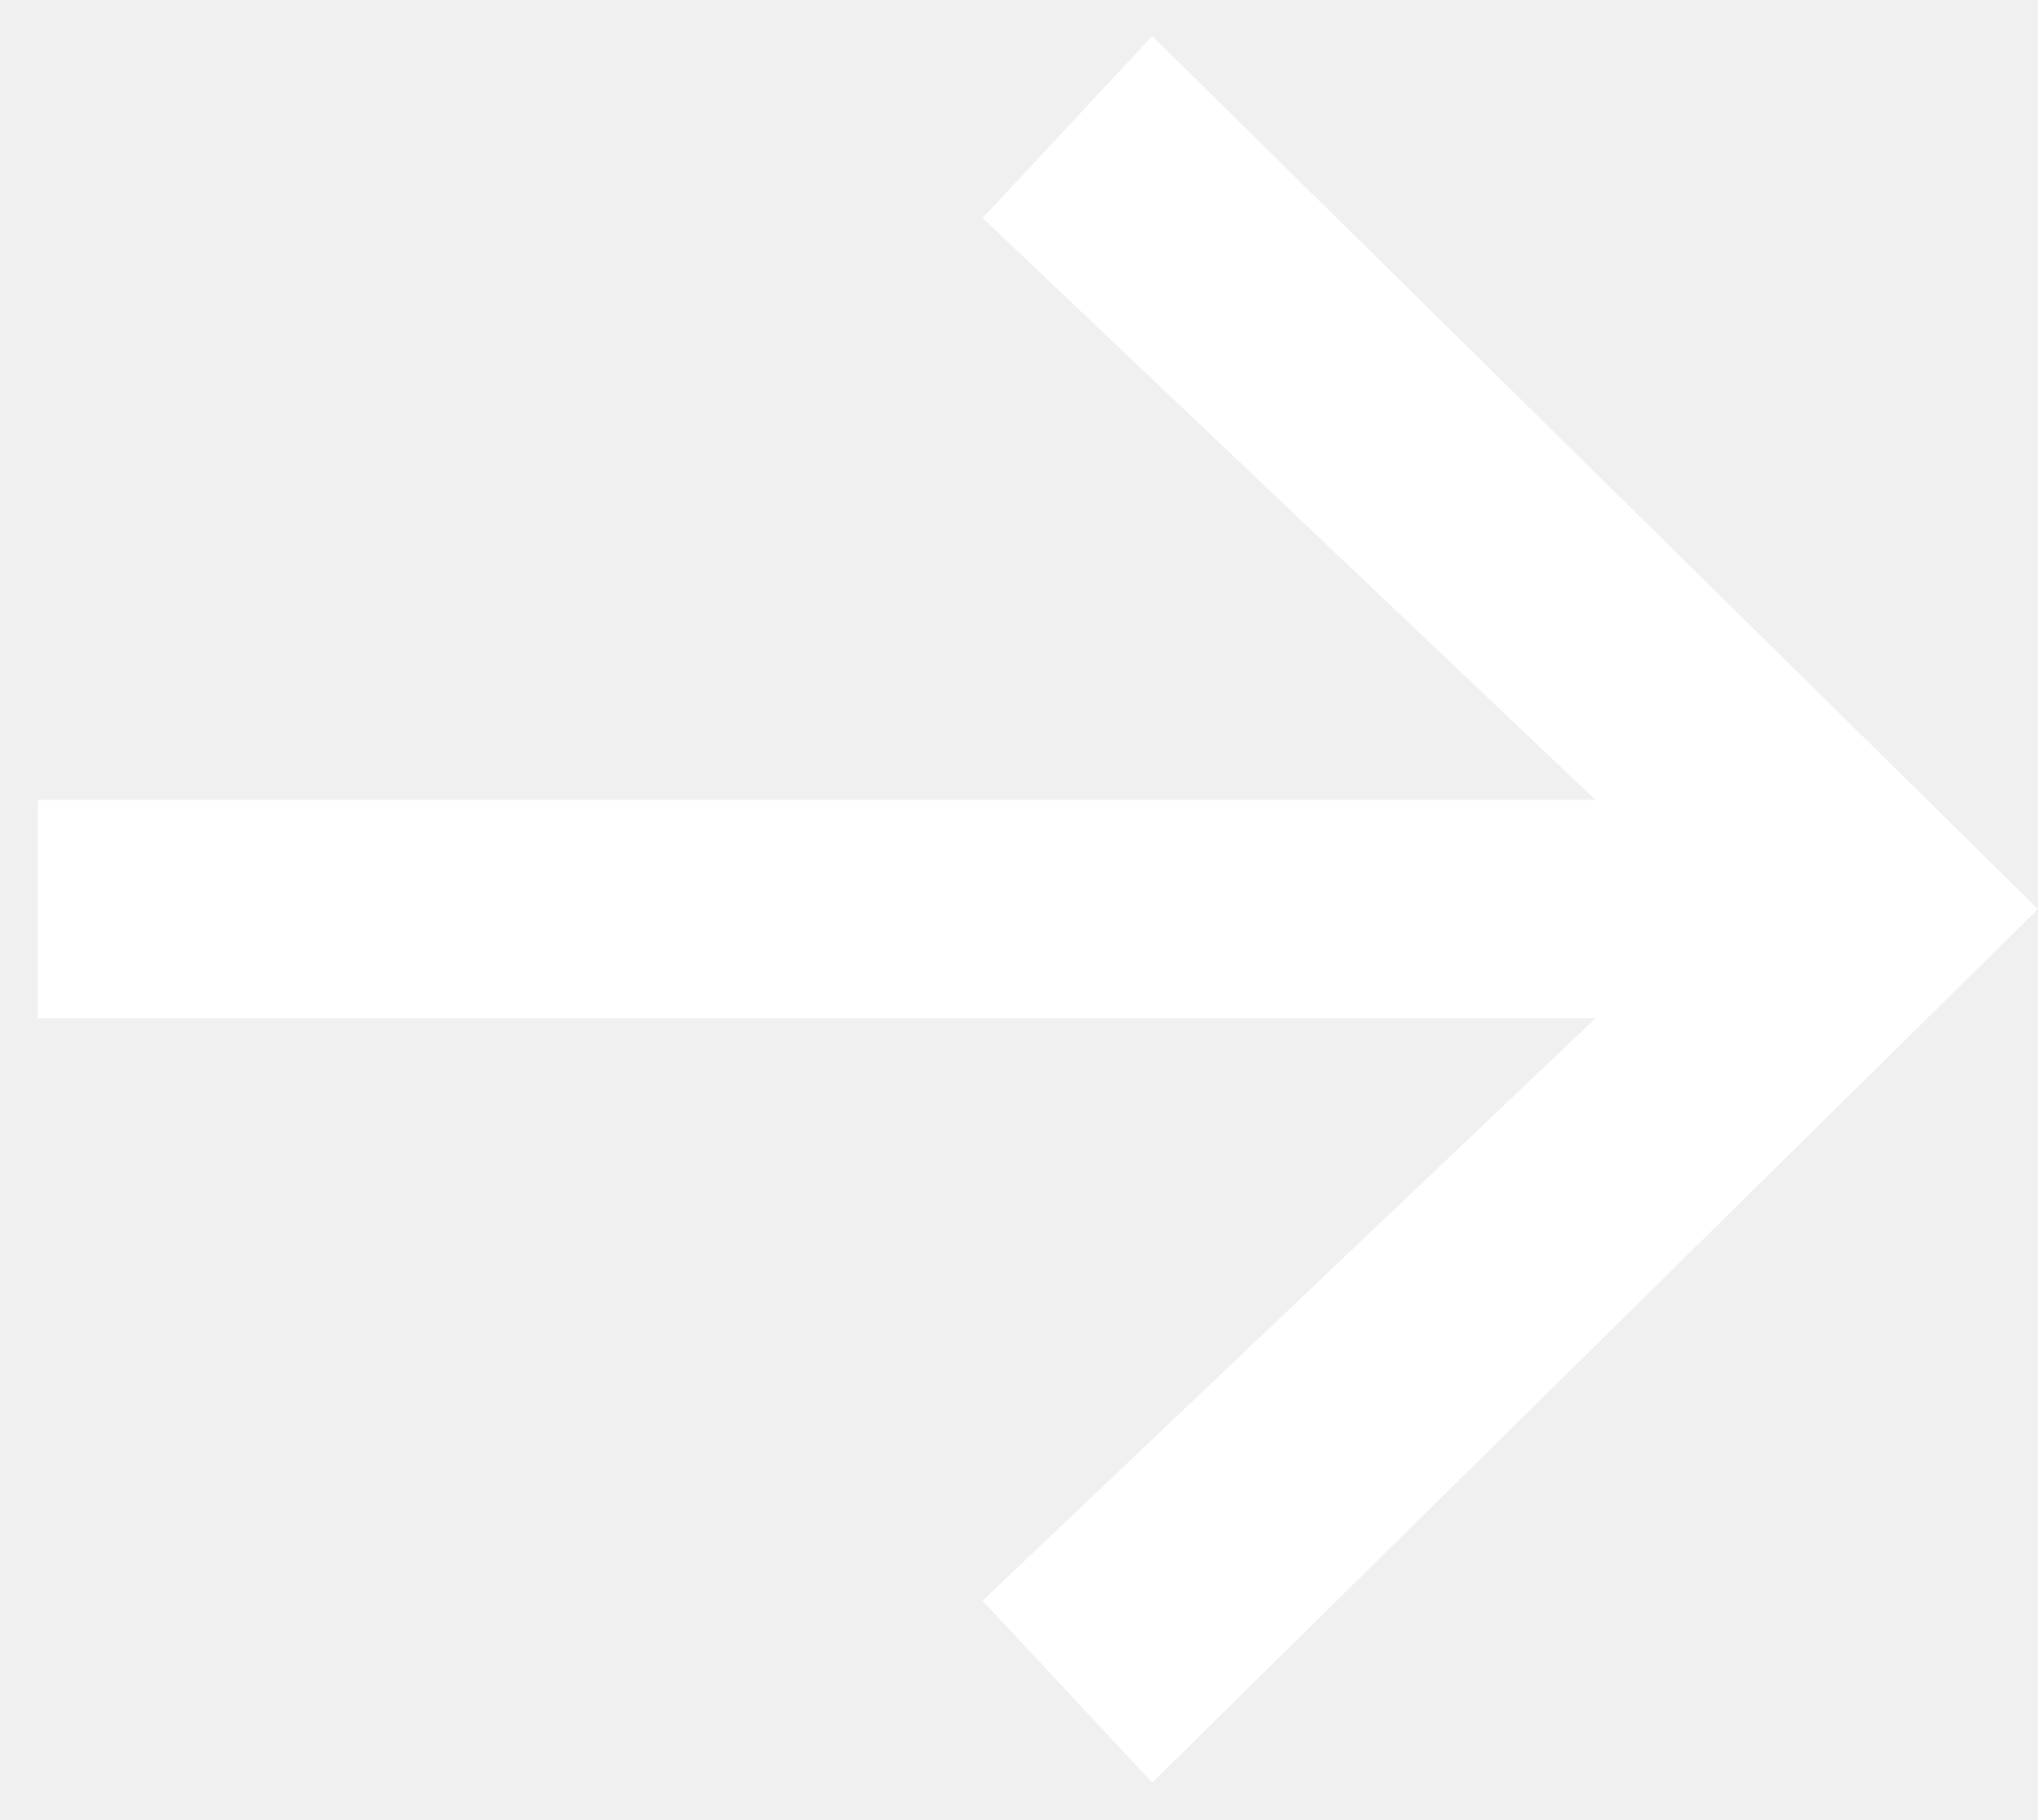
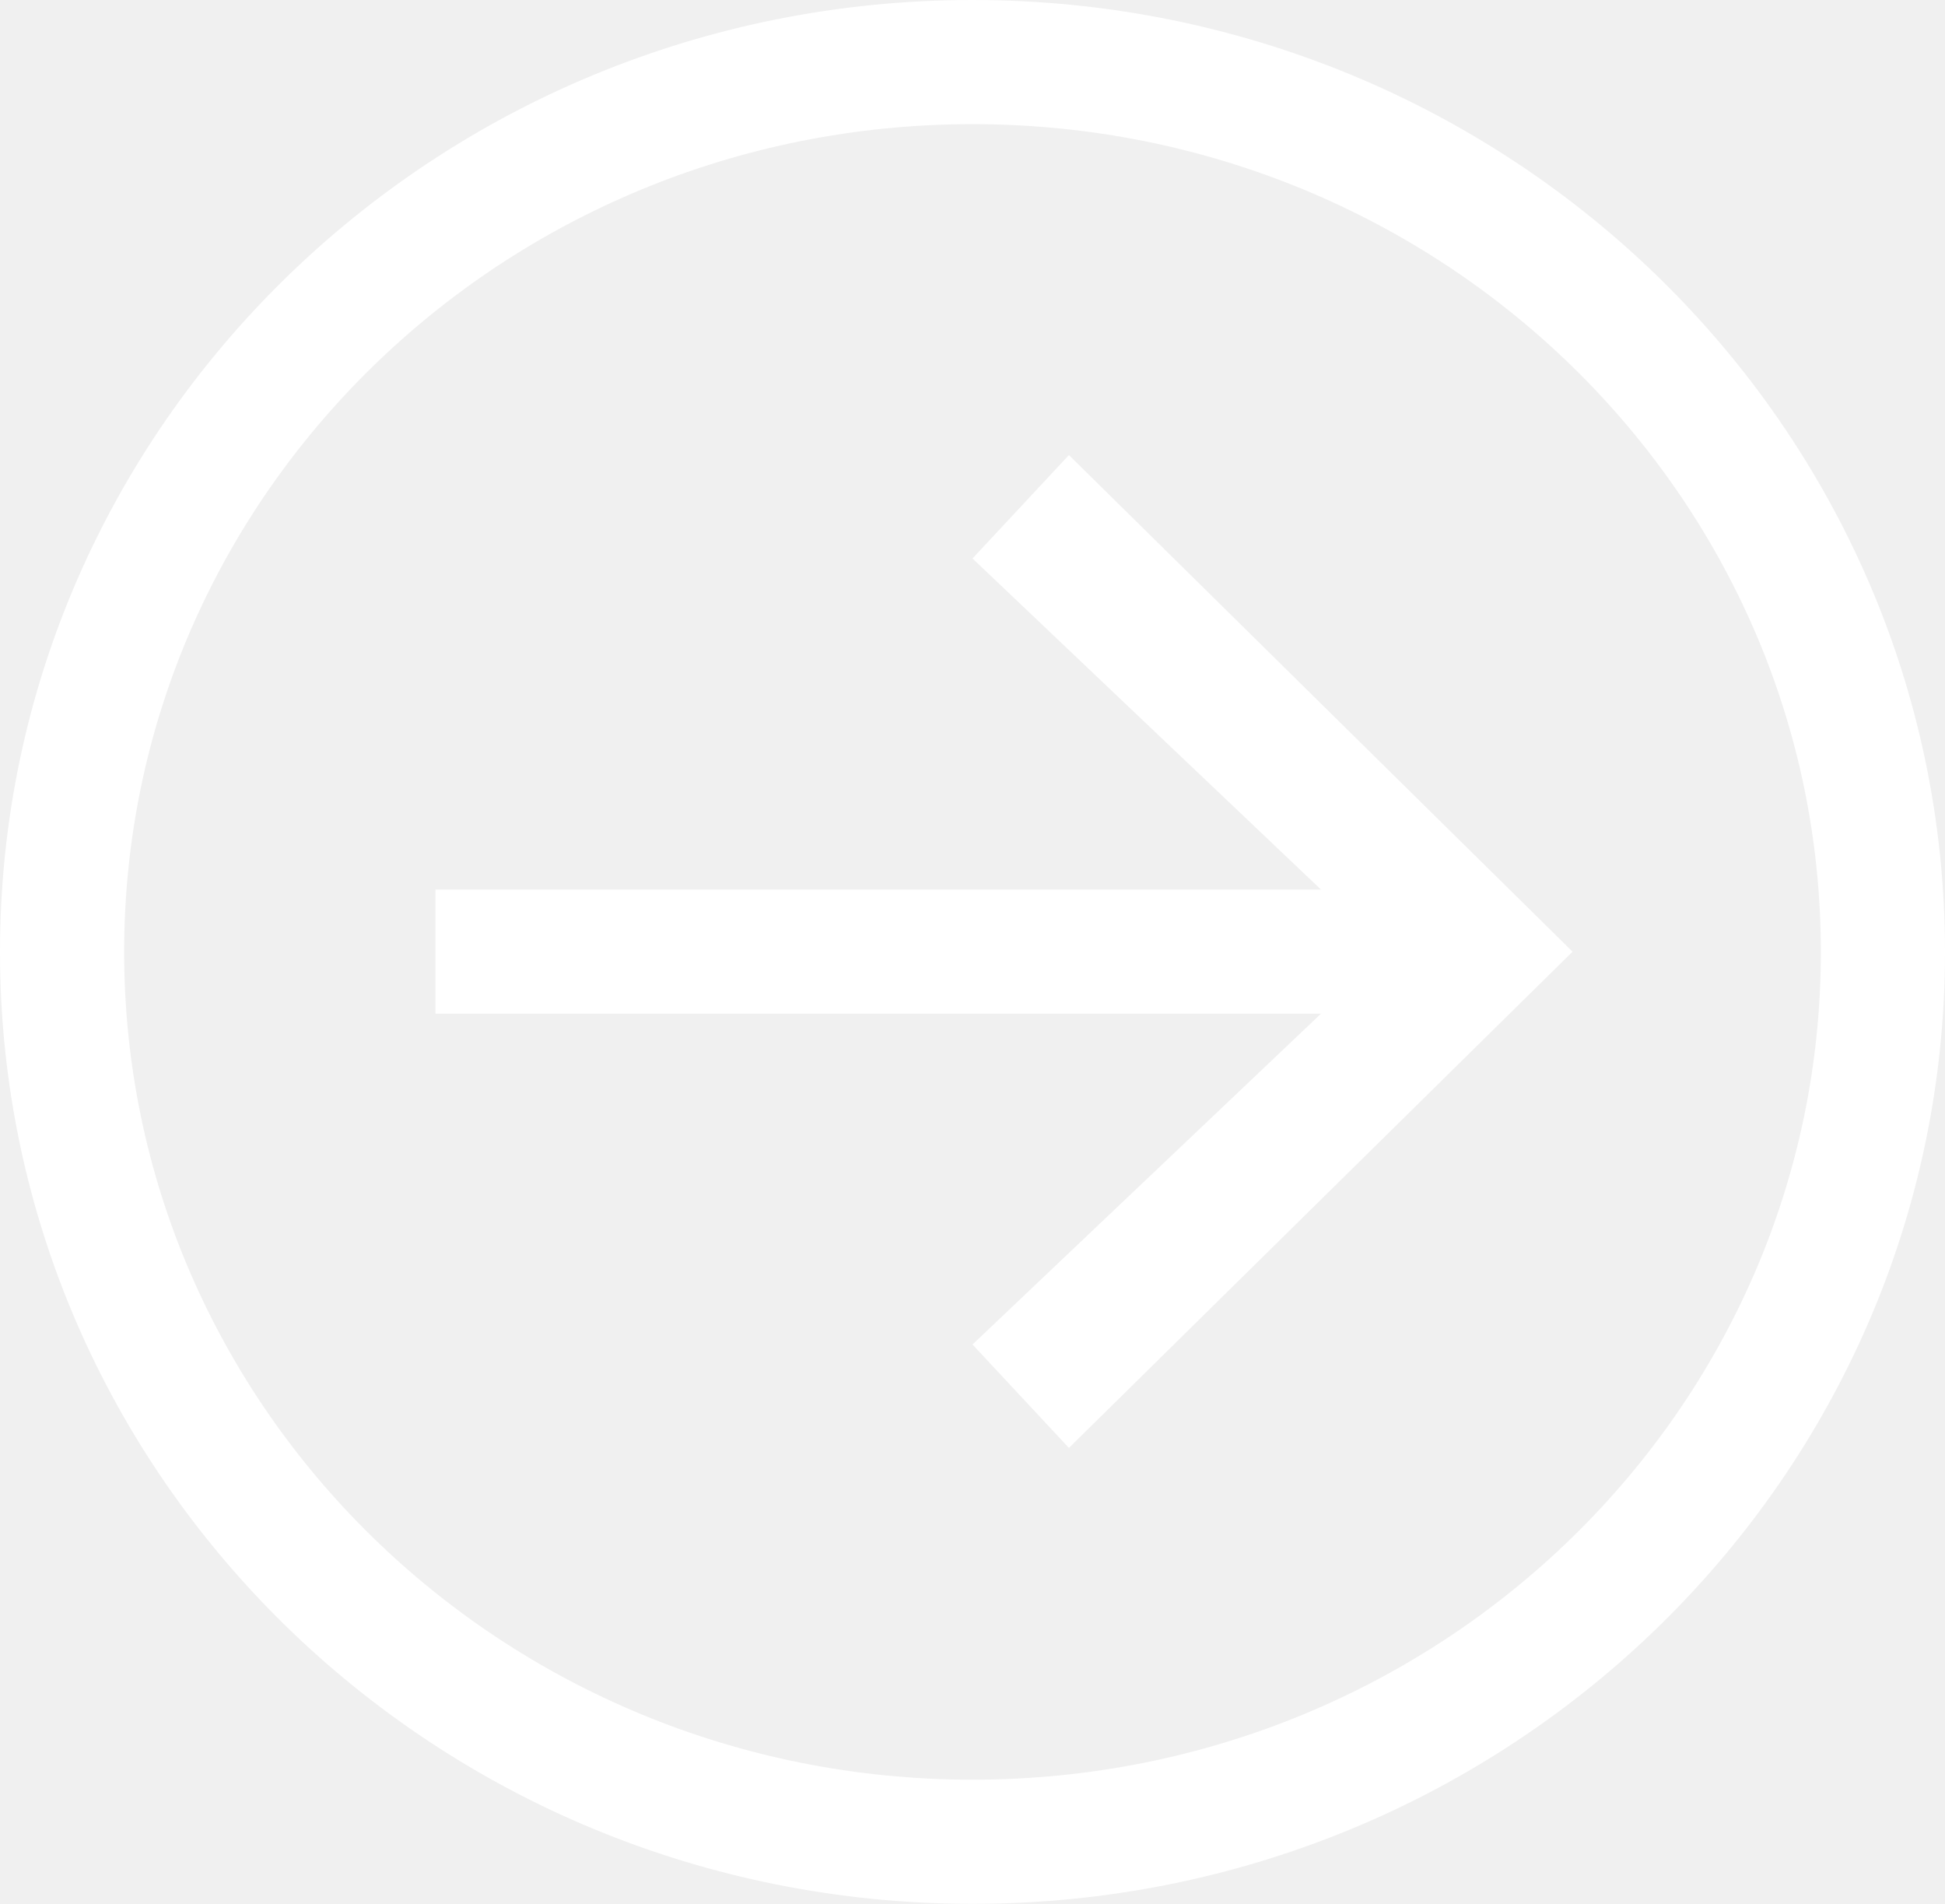
- <svg xmlns="http://www.w3.org/2000/svg" width="28" height="25" viewBox="0 0 28 25" fill="none">
-   <path d="M15.83 24.496L13.5 21.996L23.5 12.492L13.5 2.996L15.83 0.496L21.915 6.494L28 12.492L15.83 24.496Z" fill="white" />
-   <line x1="23.523" y1="12.492" x2="0.522" y2="12.492" stroke="white" stroke-width="3" />
+ <svg xmlns="http://www.w3.org/2000/svg" width="47" height="46" viewBox="0 0 47 46" fill="none">
+   <path d="M25.83 10.995L23.5 13.494L33.5 22.994L23.5 32.485L25.83 34.984L31.915 28.989L38 22.994L25.83 10.995Z" fill="white" />
+   <line y1="-1.5" x2="23" y2="-1.5" transform="matrix(-1 0 0 1 33.5224 24.4929)" stroke="white" stroke-width="3" />
+   <path d="M1.5 23C1.5 34.844 11.319 44.5 23.5 44.5C35.681 44.5 45.5 34.844 45.5 23C45.5 11.156 35.681 1.5 23.5 1.5C11.319 1.5 1.5 11.156 1.5 23Z" stroke="white" stroke-width="3" />
</svg>
